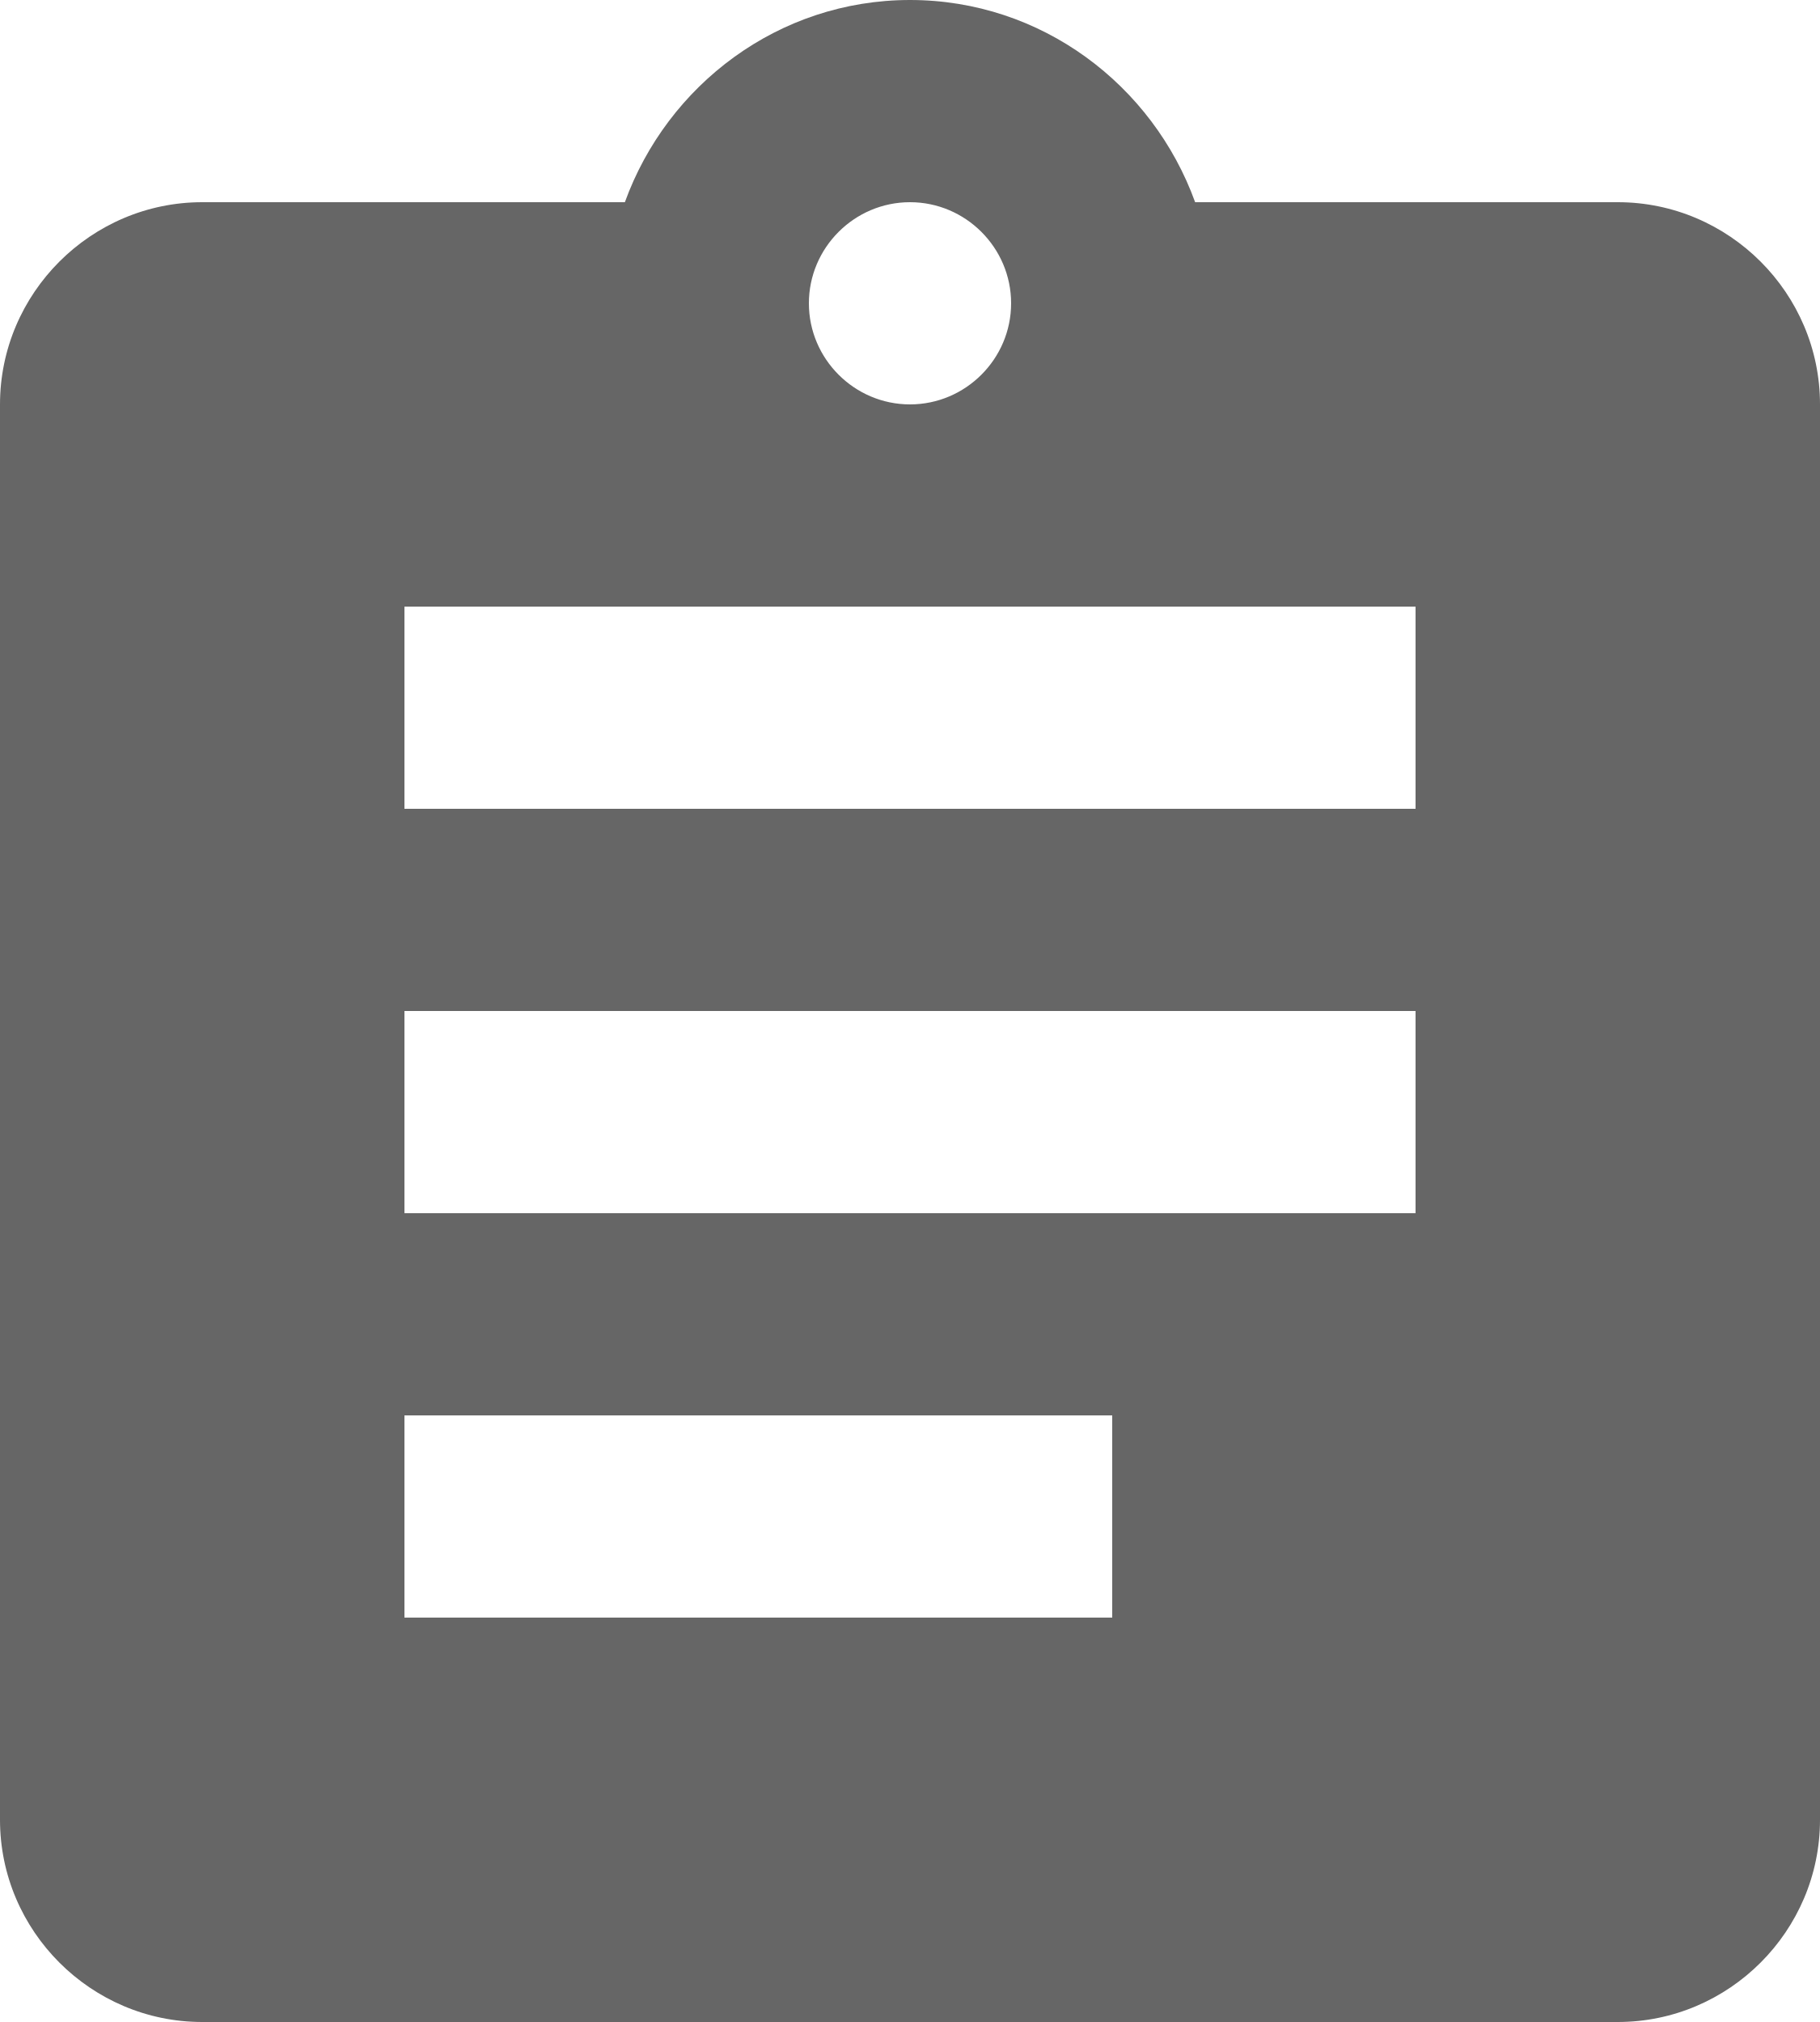
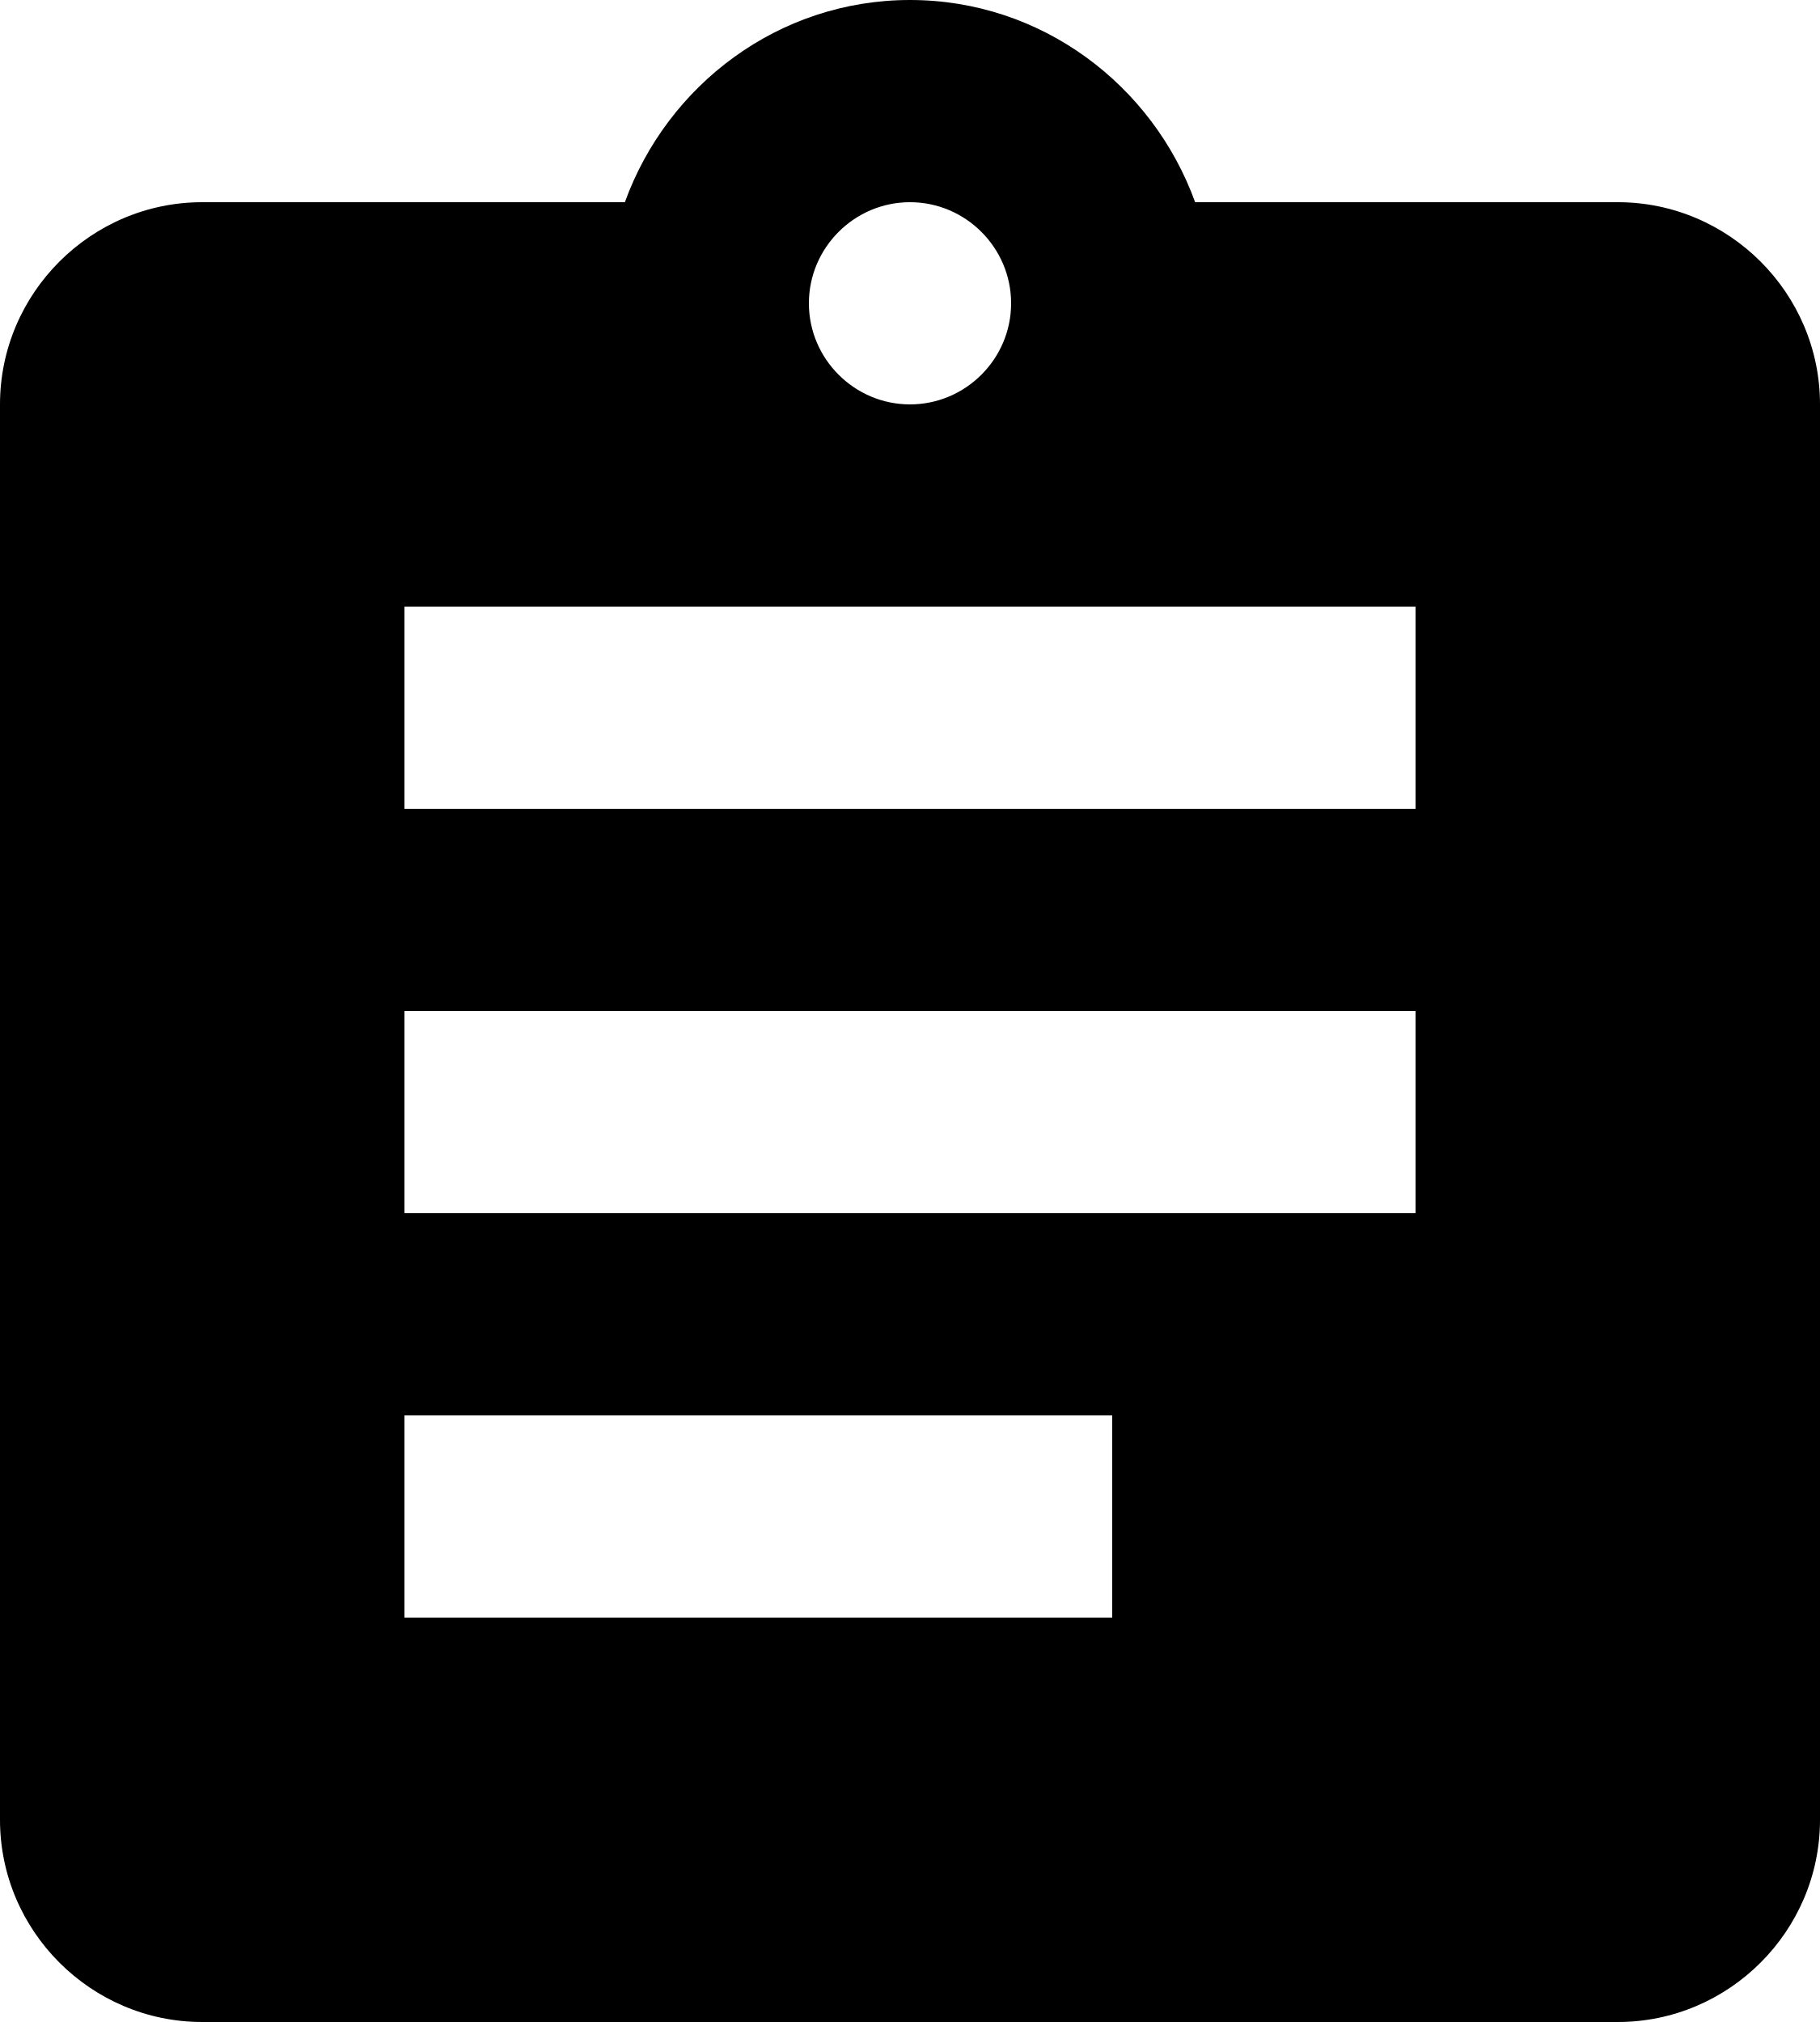
<svg xmlns="http://www.w3.org/2000/svg" width="18" height="20" viewBox="0 0 18 20" fill="none">
-   <path d="M16 2H11.82C11.4 0.84 10.3 0 9 0C7.7 0 6.6 0.84 6.18 2H2C0.9 2 0 2.9 0 4V18C0 19.1 0.9 20 2 20H16C17.1 20 18 19.1 18 18V4C18 2.9 17.1 2 16 2ZM9 2C9.55 2 10 2.45 10 3C10 3.55 9.55 4 9 4C8.45 4 8 3.55 8 3C8 2.45 8.45 2 9 2ZM11 16H4V14H11V16ZM14 12H4V10H14V12ZM14 8H4V6H14V8Z" fill="black" fill-opacity="0.6" />
+   <path d="M16 2H11.82C11.4 0.84 10.3 0 9 0C7.7 0 6.6 0.84 6.18 2H2C0.9 2 0 2.9 0 4V18C0 19.1 0.9 20 2 20H16C17.1 20 18 19.1 18 18V4C18 2.9 17.1 2 16 2ZM9 2C9.55 2 10 2.45 10 3C10 3.55 9.55 4 9 4C8.45 4 8 3.55 8 3C8 2.45 8.45 2 9 2ZM11 16H4V14H11V16ZM14 12H4V10H14V12ZM14 8H4V6H14V8Z" fill="black" fillOpacity="0.6" />
</svg>
